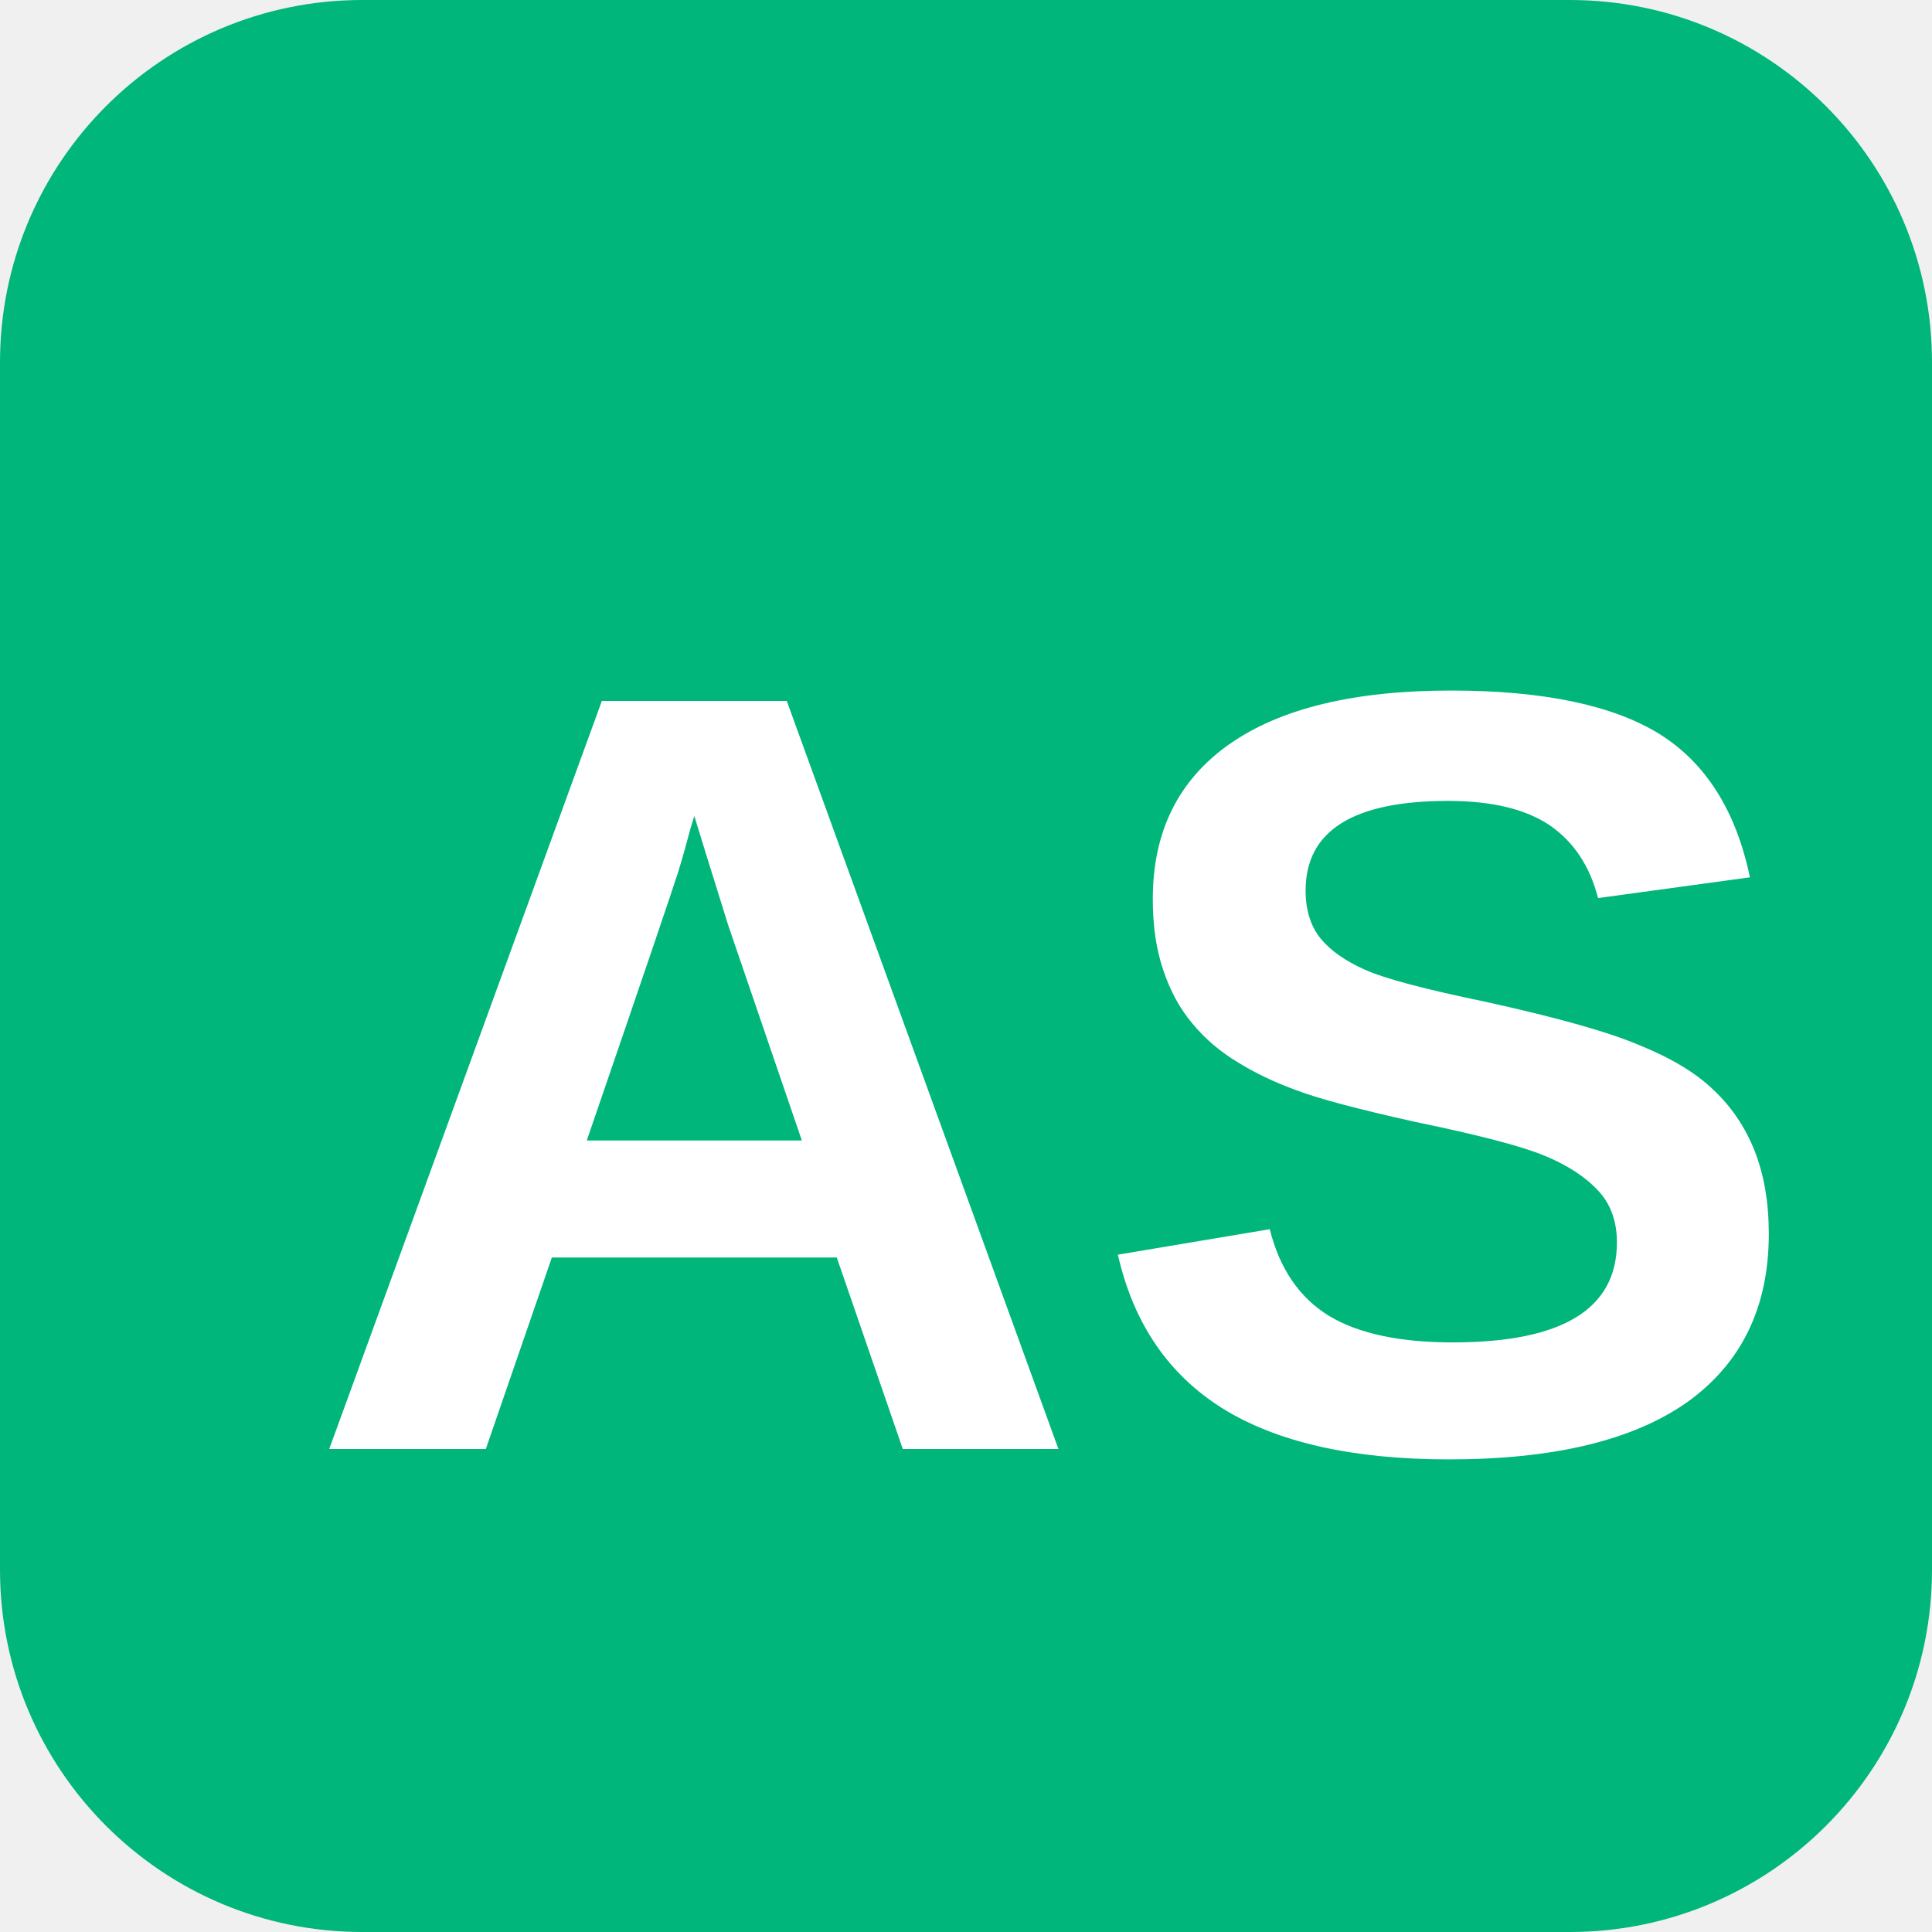
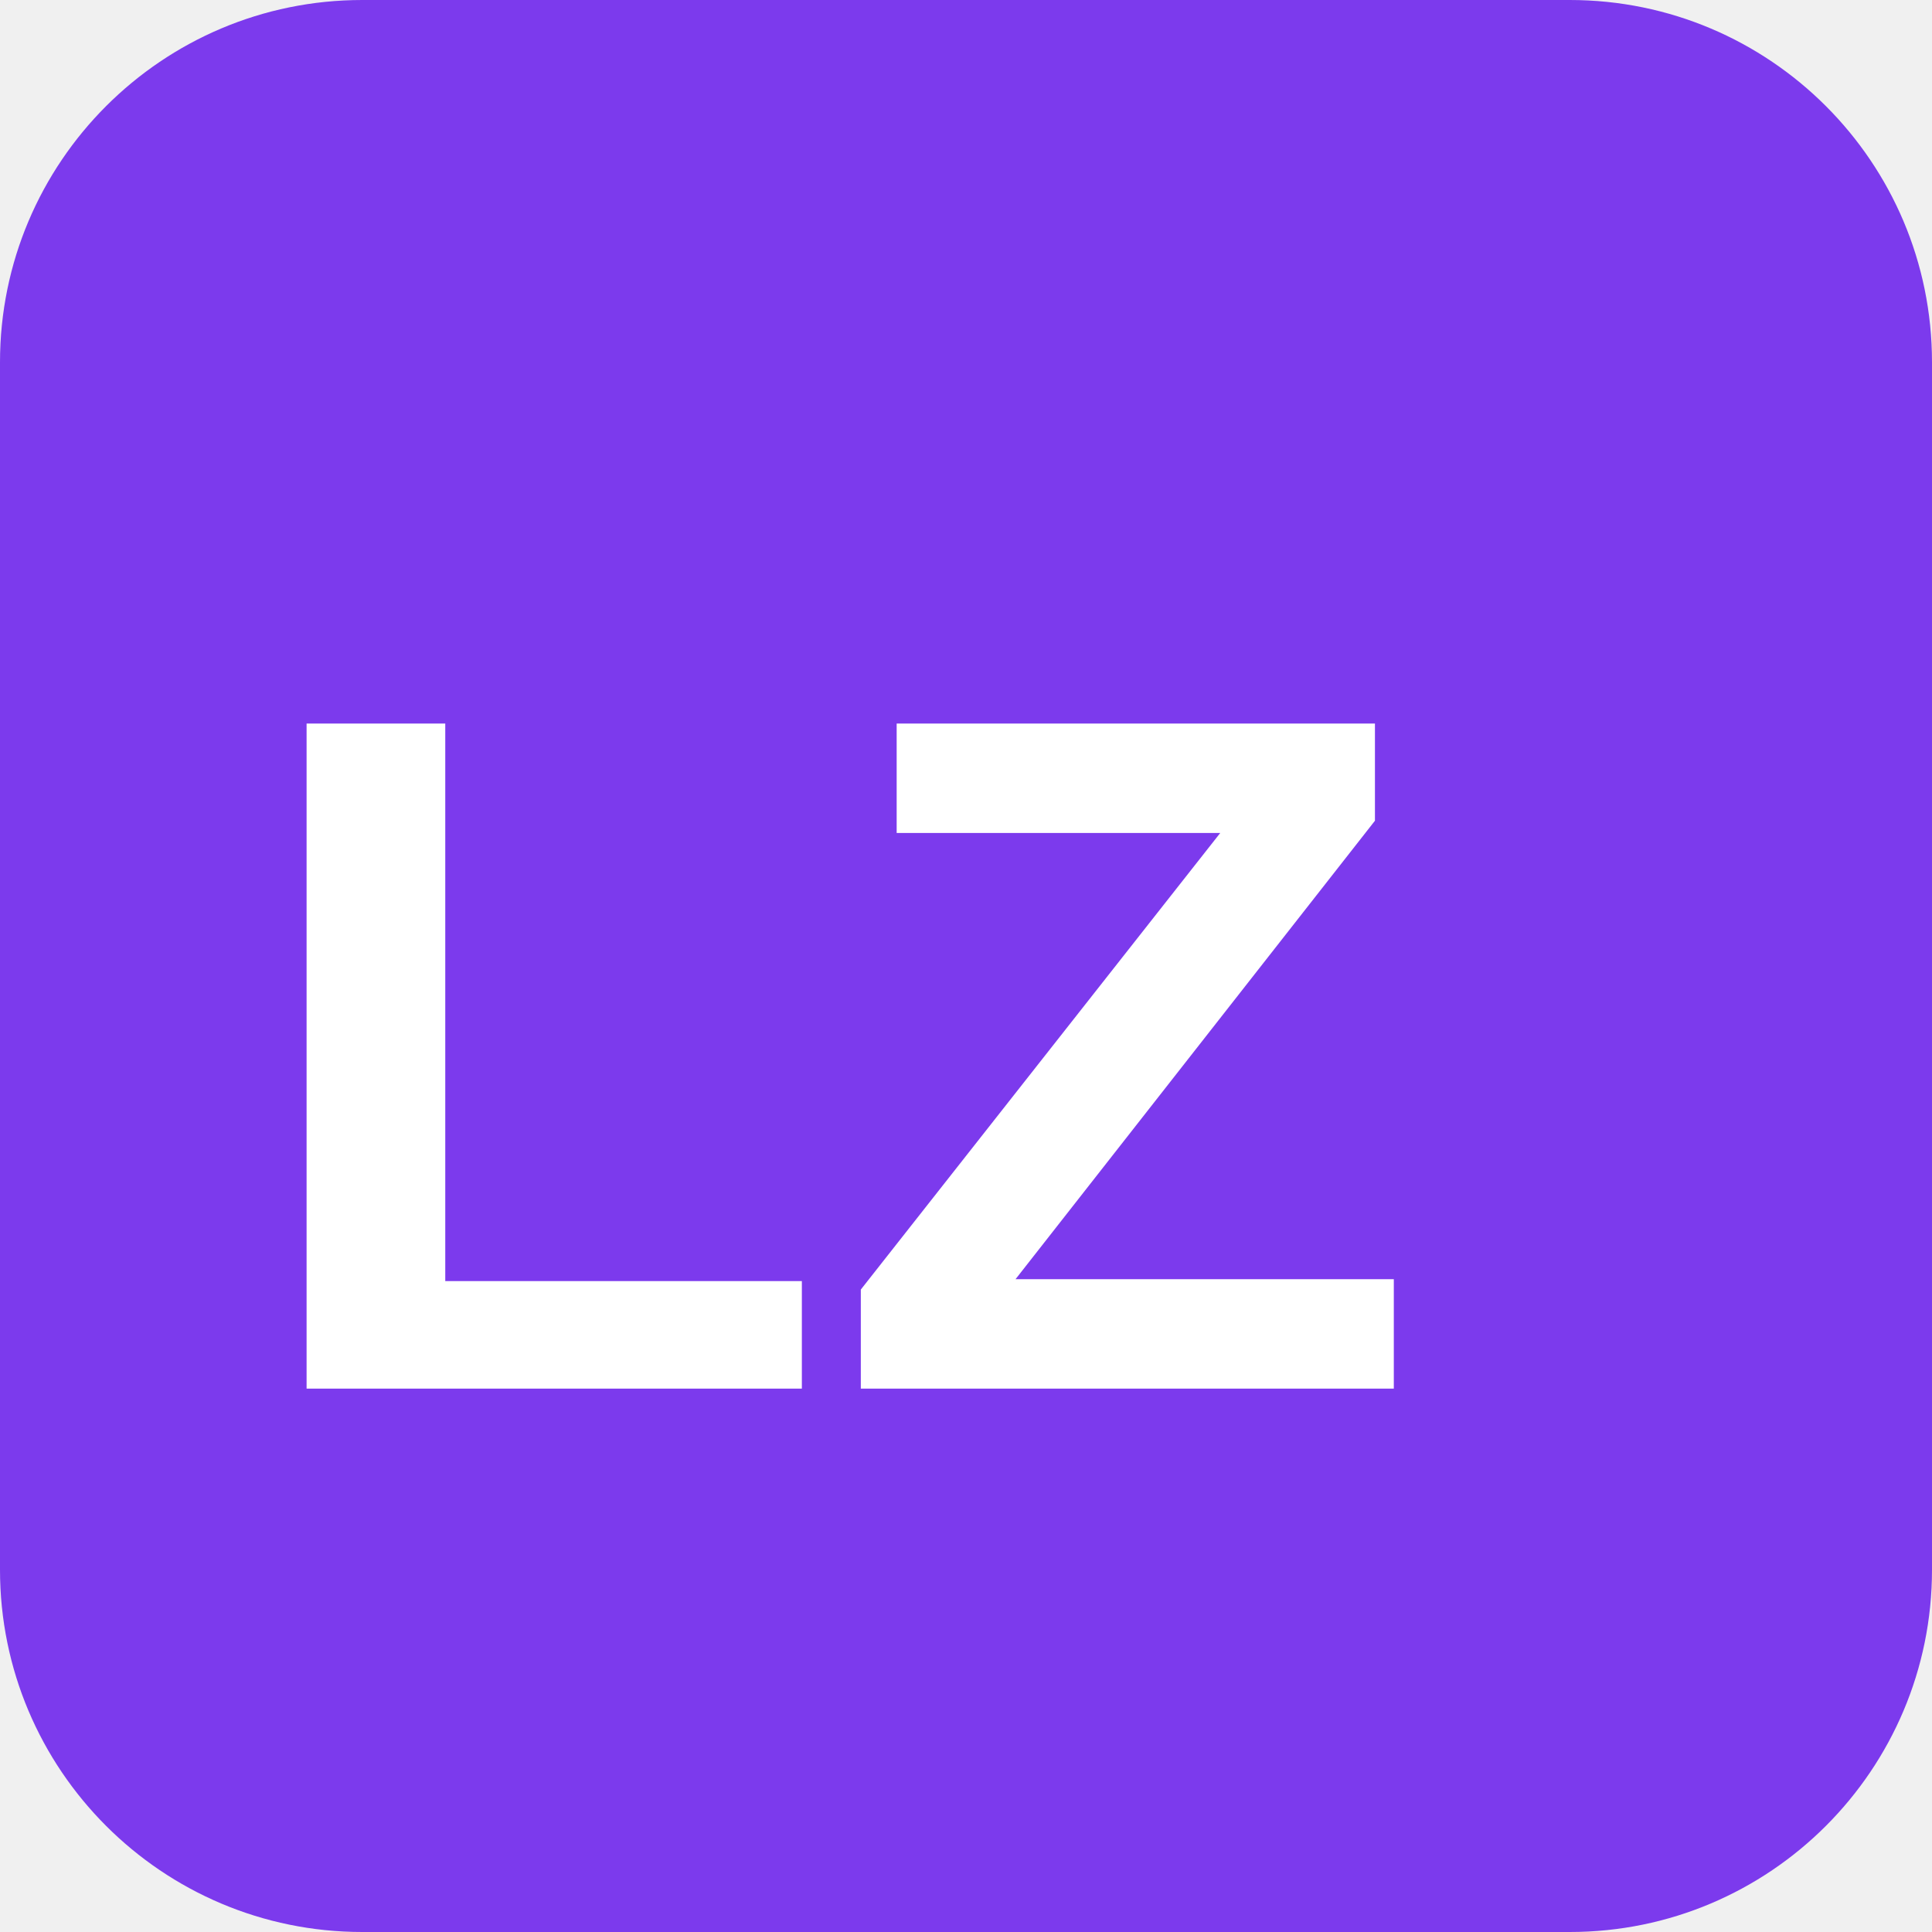
<svg xmlns="http://www.w3.org/2000/svg" viewBox="0 0 32 32">
-   <rect width="32" height="32" rx="6" fill="#00b67a" />
-   <text x="5" y="24" font-family="Arial Black, Arial" font-weight="900" font-size="18" fill="#ffffff">AS</text>
+   <rect width="32" height="32" rx="6" fill="#7c3aed" />
+   <text x="4" y="23" font-family="Arial Black, Arial, sans-serif" font-weight="900" font-size="16" fill="#ffffff">LZ</text>
</svg>
